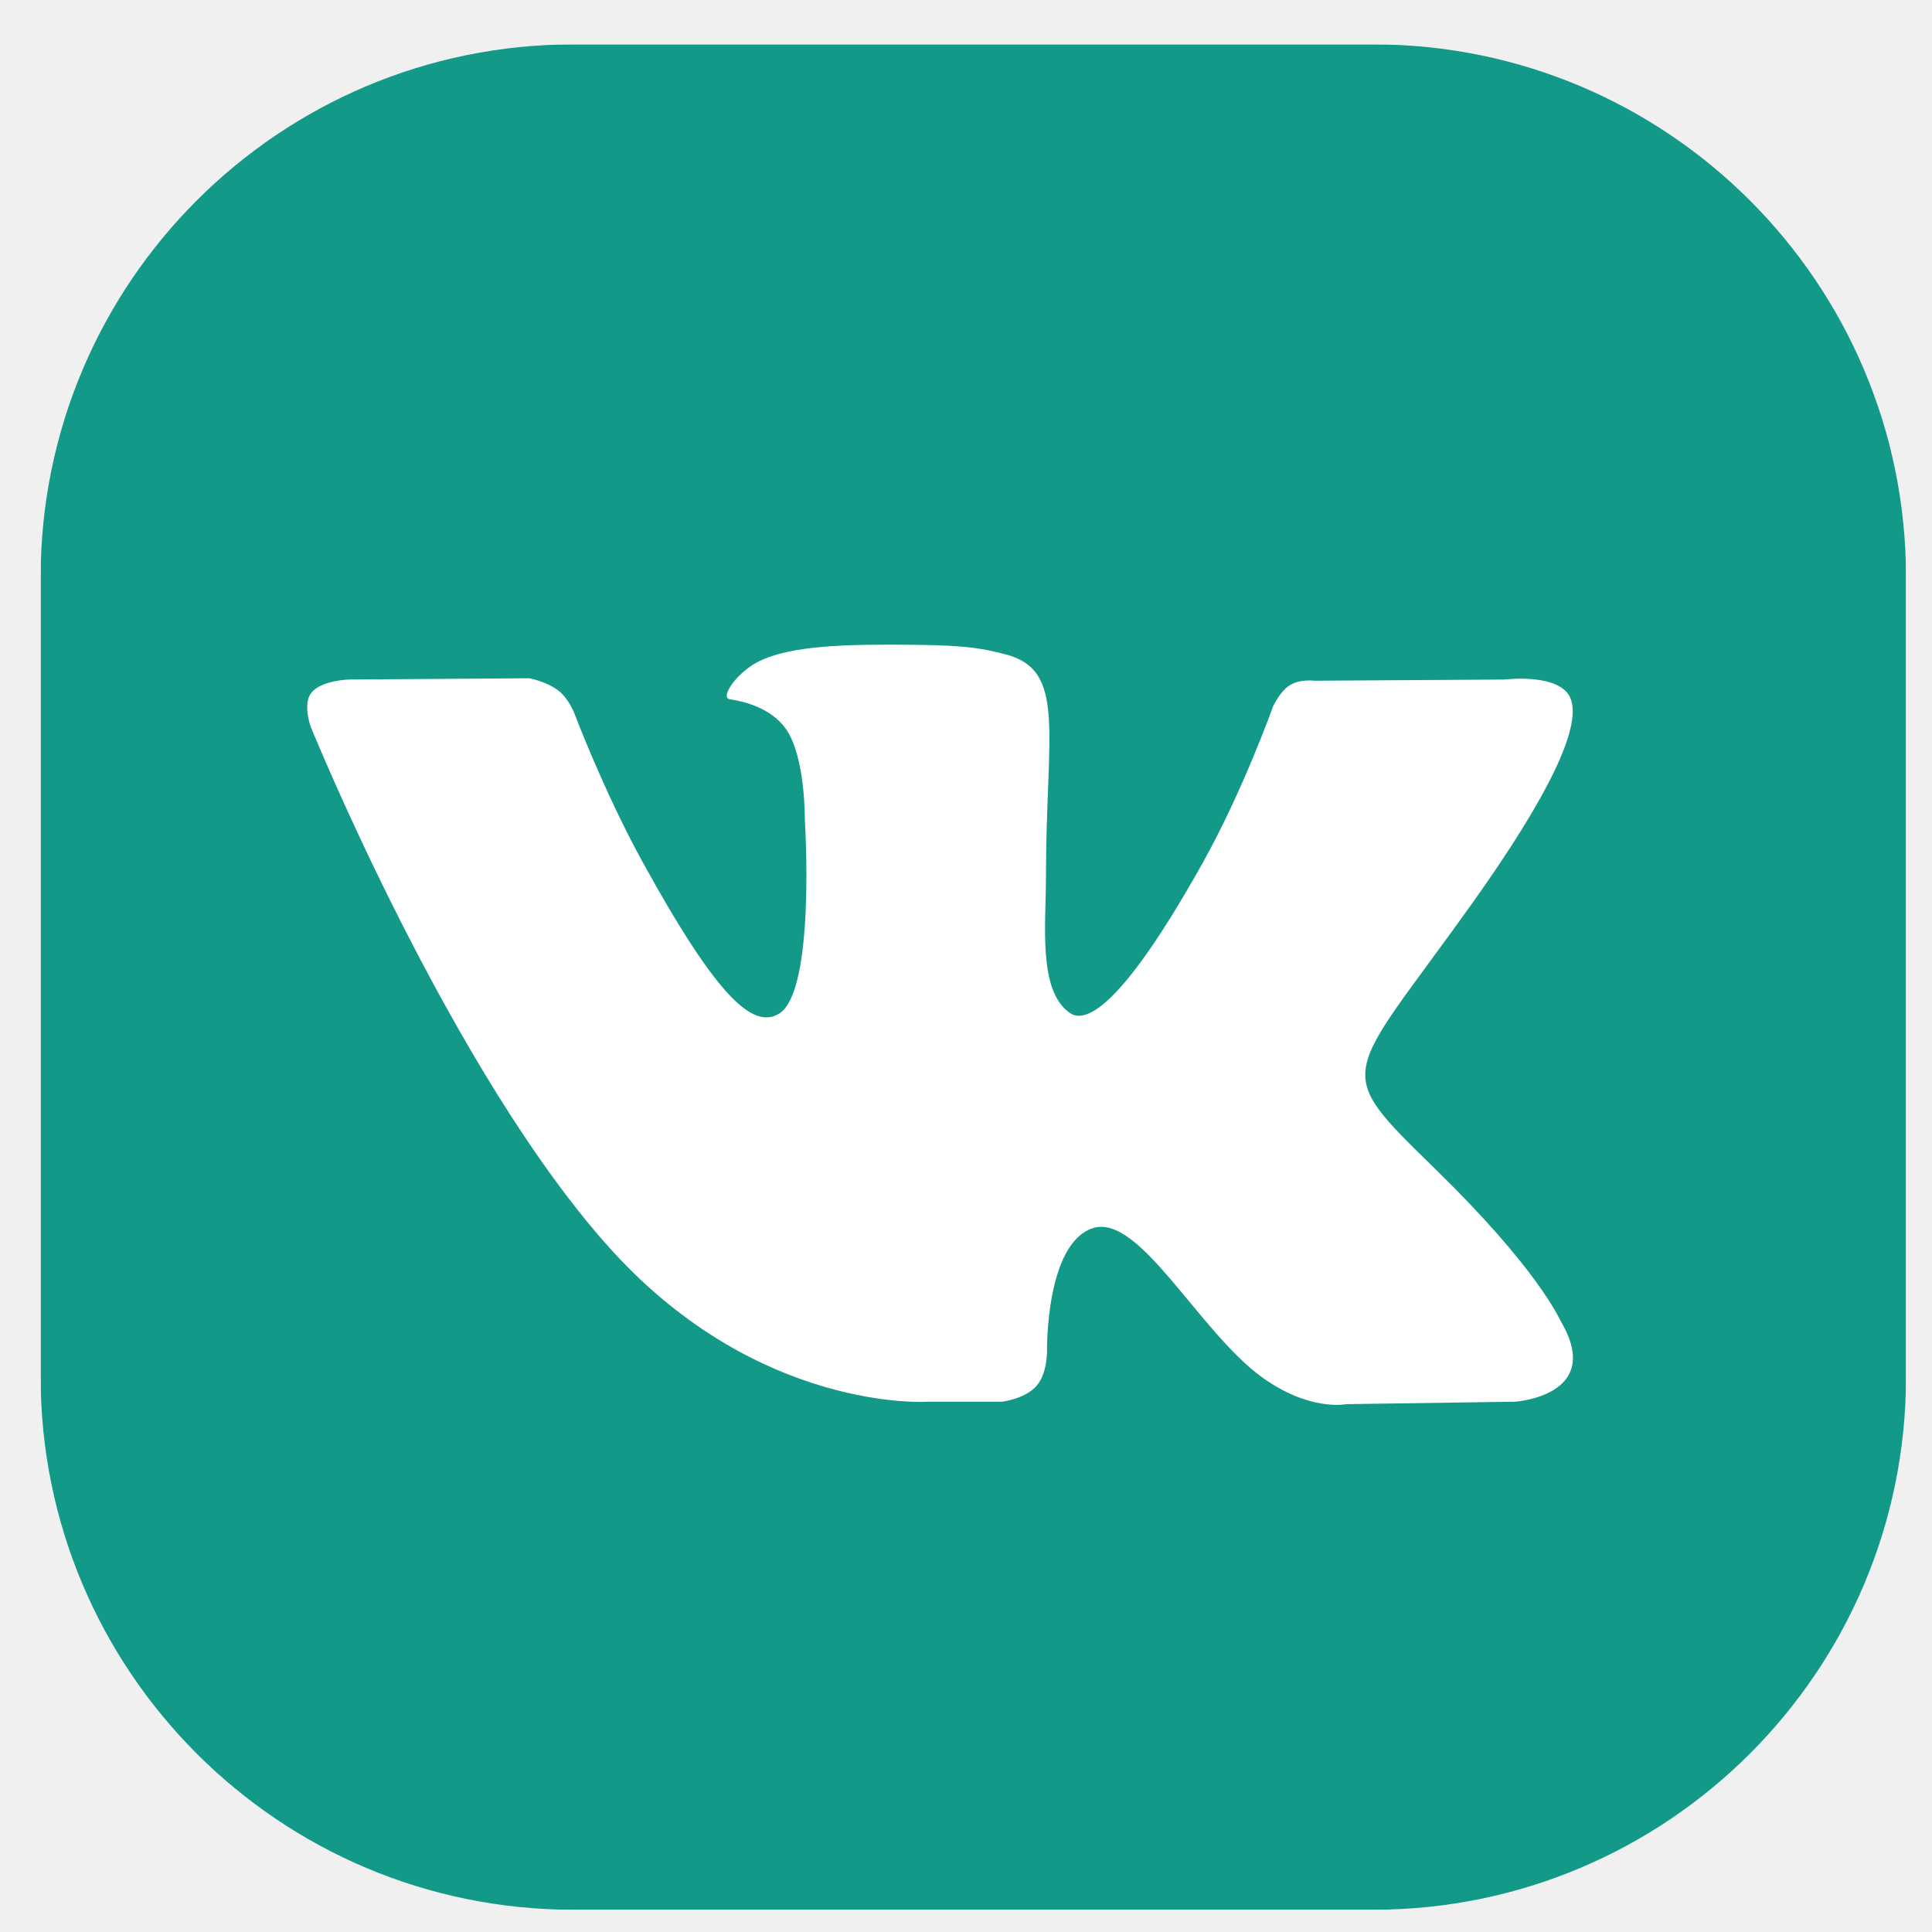
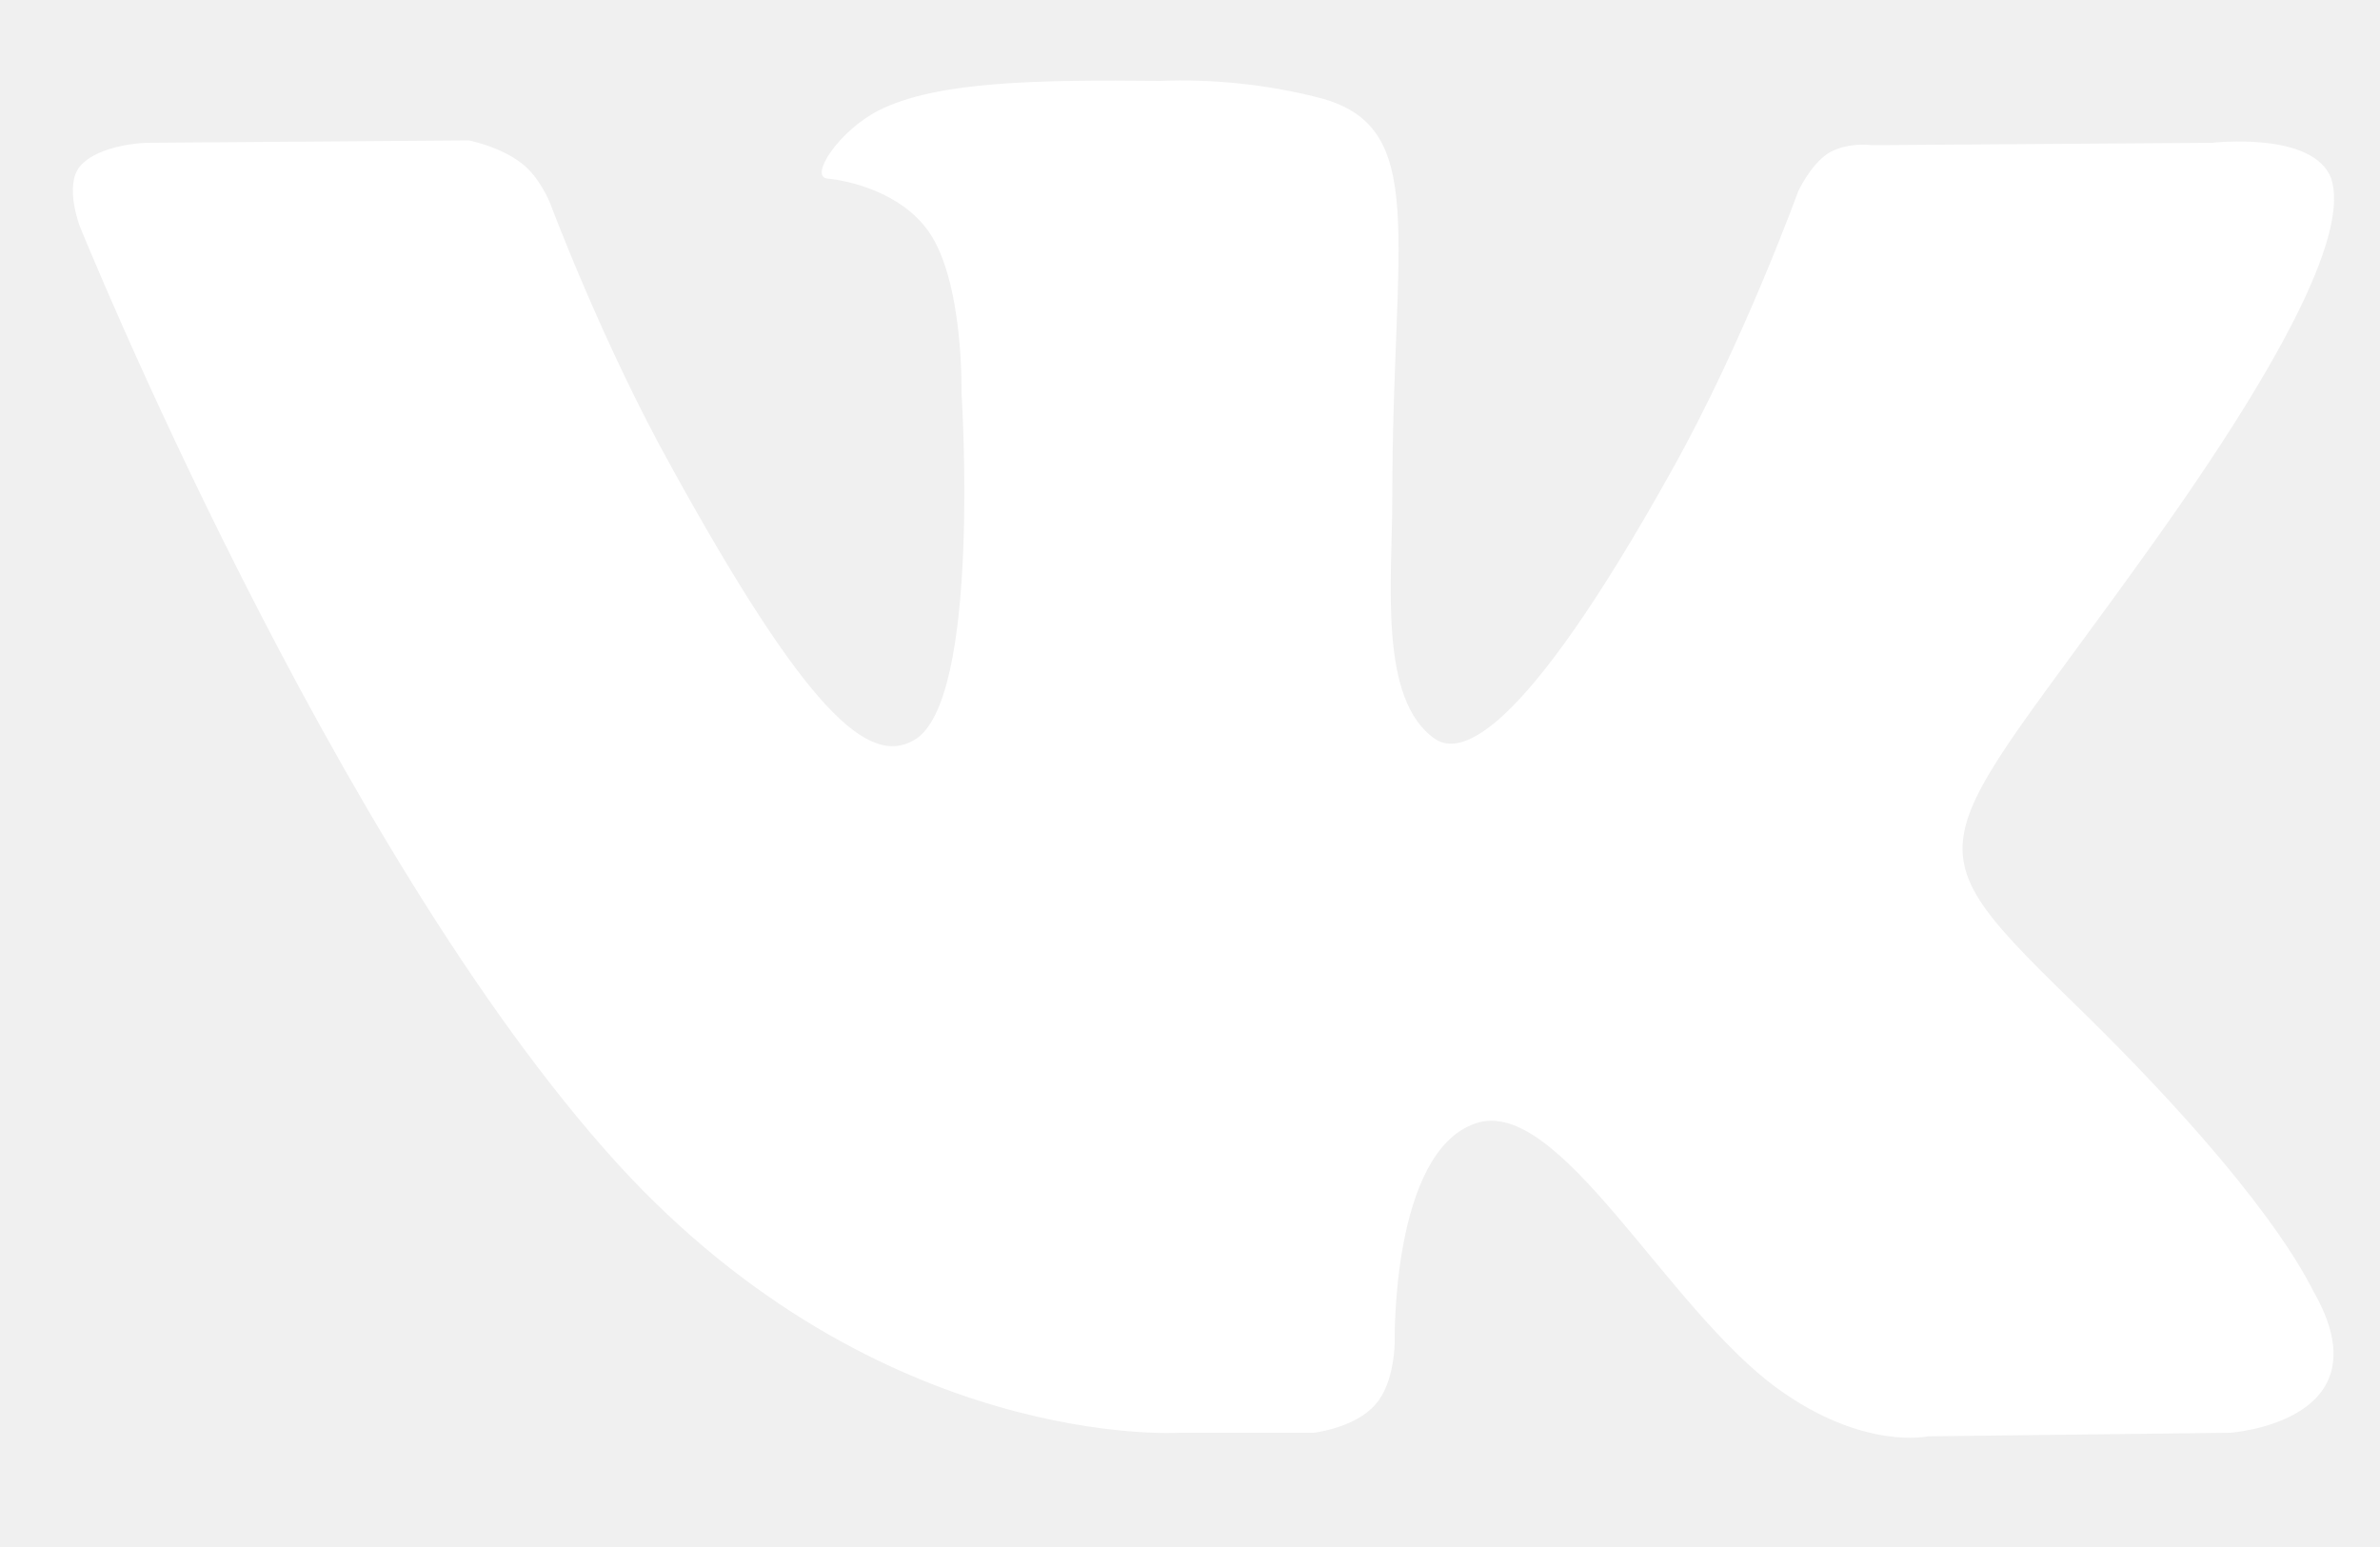
- <svg xmlns="http://www.w3.org/2000/svg" width="29" height="29" fill="none">
-   <g clip-path="url(#clip0)">
-     <g filter="url(#filter0_b)">
-       <rect x=".61" y=".666" width="28" height="28" rx="8" fill="#139988" />
-     </g>
-     <g clip-path="url(#clip1)">
-       <path d="M13.907 21.04h1.135s.344-.04.518-.239c.162-.183.156-.525.156-.525s-.023-1.604.685-1.84c.697-.233 1.593 1.55 2.541 2.236.718.519 1.263.405 1.263.405l2.538-.037s1.327-.087.698-1.185c-.051-.09-.367-.813-1.887-2.298-1.591-1.555-1.378-1.303.54-3.992 1.166-1.637 1.633-2.637 1.487-3.065-.139-.407-.997-.3-.997-.3l-2.855.018s-.212-.03-.37.068c-.153.098-.252.323-.252.323s-.452 1.268-1.055 2.345c-1.272 2.274-1.782 2.394-1.99 2.253-.483-.329-.362-1.323-.362-2.028 0-2.204.317-3.123-.618-3.36-.312-.079-.54-.131-1.334-.14-1.019-.011-1.882.004-2.37.255-.326.167-.576.541-.423.562.188.027.616.122.843.447.293.418.283 1.361.283 1.361s.168 2.594-.394 2.916c-.385.222-.914-.23-2.048-2.293-.58-1.057-1.02-2.226-1.02-2.226s-.085-.217-.235-.333c-.183-.142-.44-.187-.44-.187L5.23 10.2s-.407.012-.557.199c-.133.166-.01.508-.01.508s2.125 5.235 4.532 7.874c2.207 2.418 4.713 2.26 4.713 2.26z" fill="#fff" />
-     </g>
-   </g>
-   <defs>
-     <clipPath id="clip0">
-       <path fill="#fff" transform="translate(.61 .666)" d="M0 0h28v28H0z" />
-     </clipPath>
-     <clipPath id="clip1">
-       <path fill="#fff" transform="translate(4.61 3.666)" d="M0 0h20v20H0z" />
-     </clipPath>
-     <filter id="filter0_b" x="-3.39" y="-3.334" width="36" height="36" filterUnits="userSpaceOnUse" color-interpolation-filters="sRGB">
-       <feFlood flood-opacity="0" result="BackgroundImageFix" />
-       <feGaussianBlur in="BackgroundImage" stdDeviation="2" />
-       <feComposite in2="SourceAlpha" operator="in" result="effect1_backgroundBlur" />
-       <feBlend in="SourceGraphic" in2="effect1_backgroundBlur" result="shape" />
-     </filter>
-   </defs>
+ <svg xmlns="http://www.w3.org/2000/svg" width="20" height="13" fill="none">
+   <path d="M9.9 12.04h1.14s.35-.04.52-.24c.16-.18.16-.52.16-.52s-.03-1.6.68-1.84c.7-.24 1.6 1.55 2.54 2.23.72.52 1.26.4 1.26.4l2.54-.03s1.33-.09.7-1.19c-.05-.09-.37-.8-1.89-2.3-1.59-1.55-1.37-1.3.54-3.98 1.17-1.64 1.64-2.64 1.5-3.07-.15-.4-1-.3-1-.3l-2.86.02s-.21-.03-.37.07c-.15.1-.25.32-.25.32s-.46 1.27-1.06 2.34c-1.27 2.28-1.78 2.4-1.99 2.26-.48-.33-.36-1.33-.36-2.03 0-2.2.32-3.12-.62-3.36A4.67 4.67 0 009.75.68C8.73.67 7.87.68 7.38.93c-.33.17-.58.55-.43.57.2.02.62.12.85.44.3.42.28 1.36.28 1.36s.17 2.6-.4 2.92c-.38.22-.9-.23-2.04-2.3C5.06 2.88 4.62 1.7 4.62 1.7s-.09-.22-.24-.33c-.18-.14-.44-.19-.44-.19l-2.71.02s-.4.01-.56.2c-.13.16 0 .5 0 .5s2.12 5.24 4.52 7.88c2.21 2.42 4.72 2.26 4.72 2.26z" fill="#fff" />
</svg>
